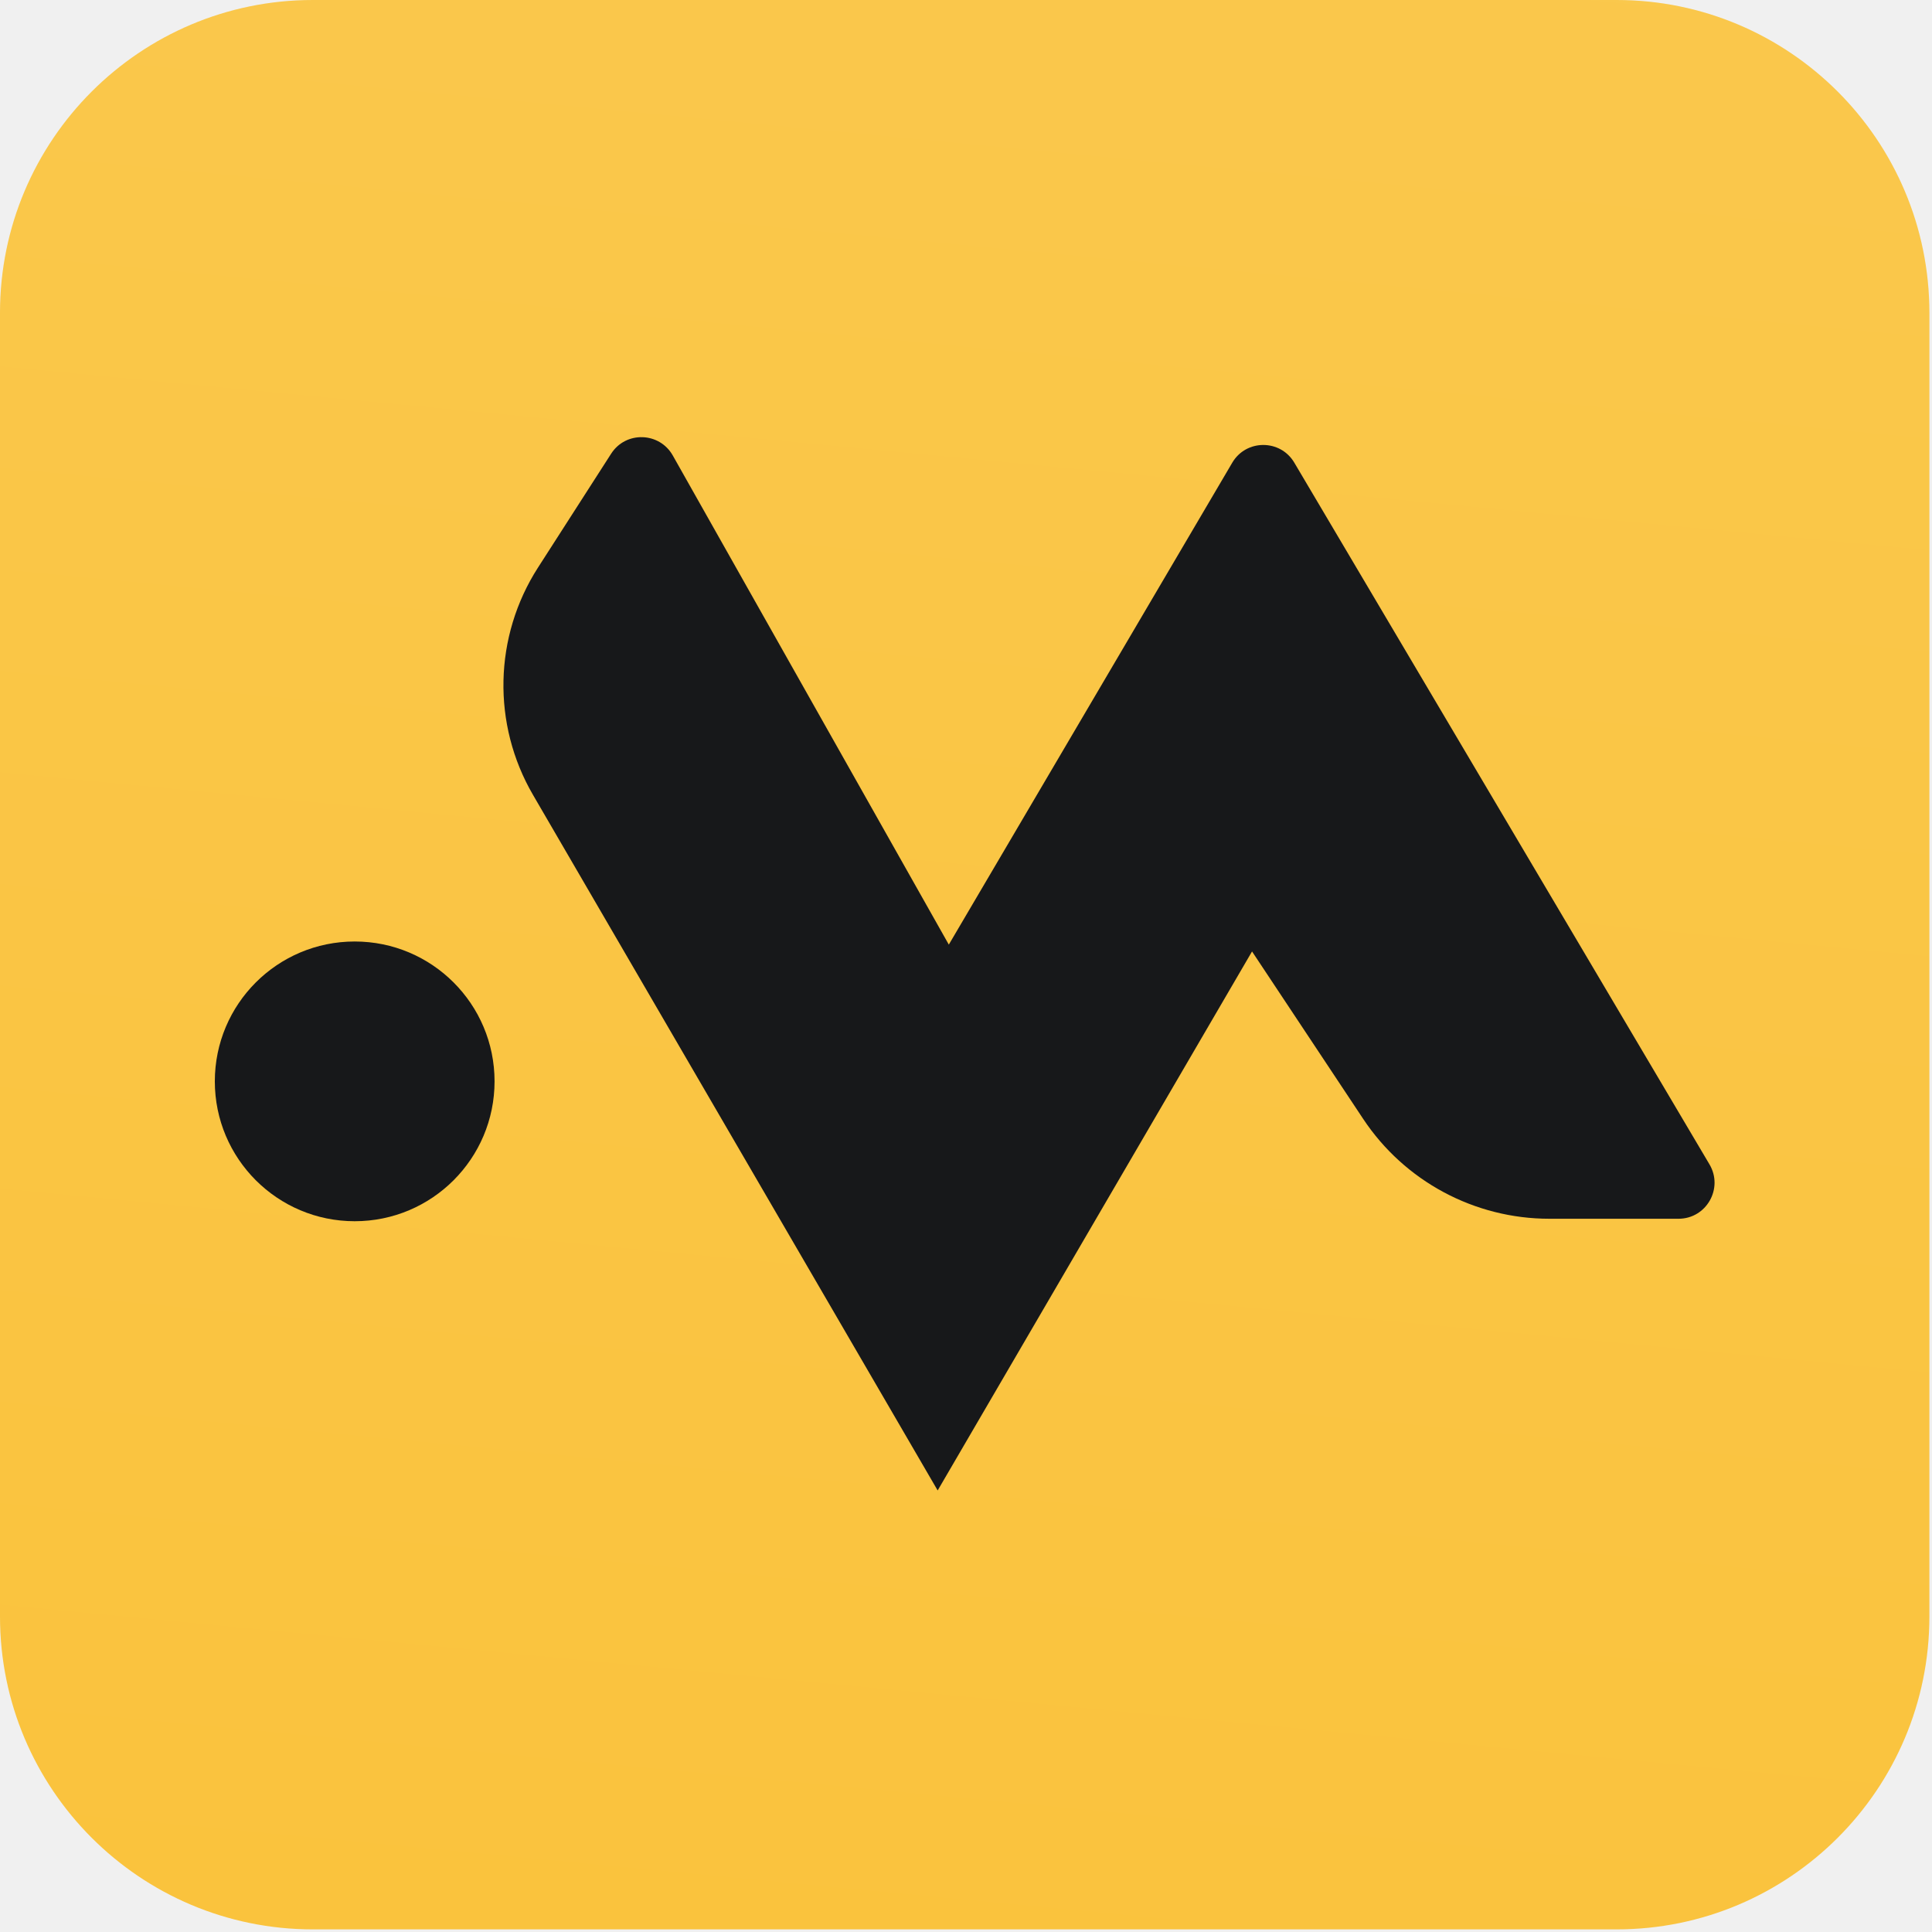
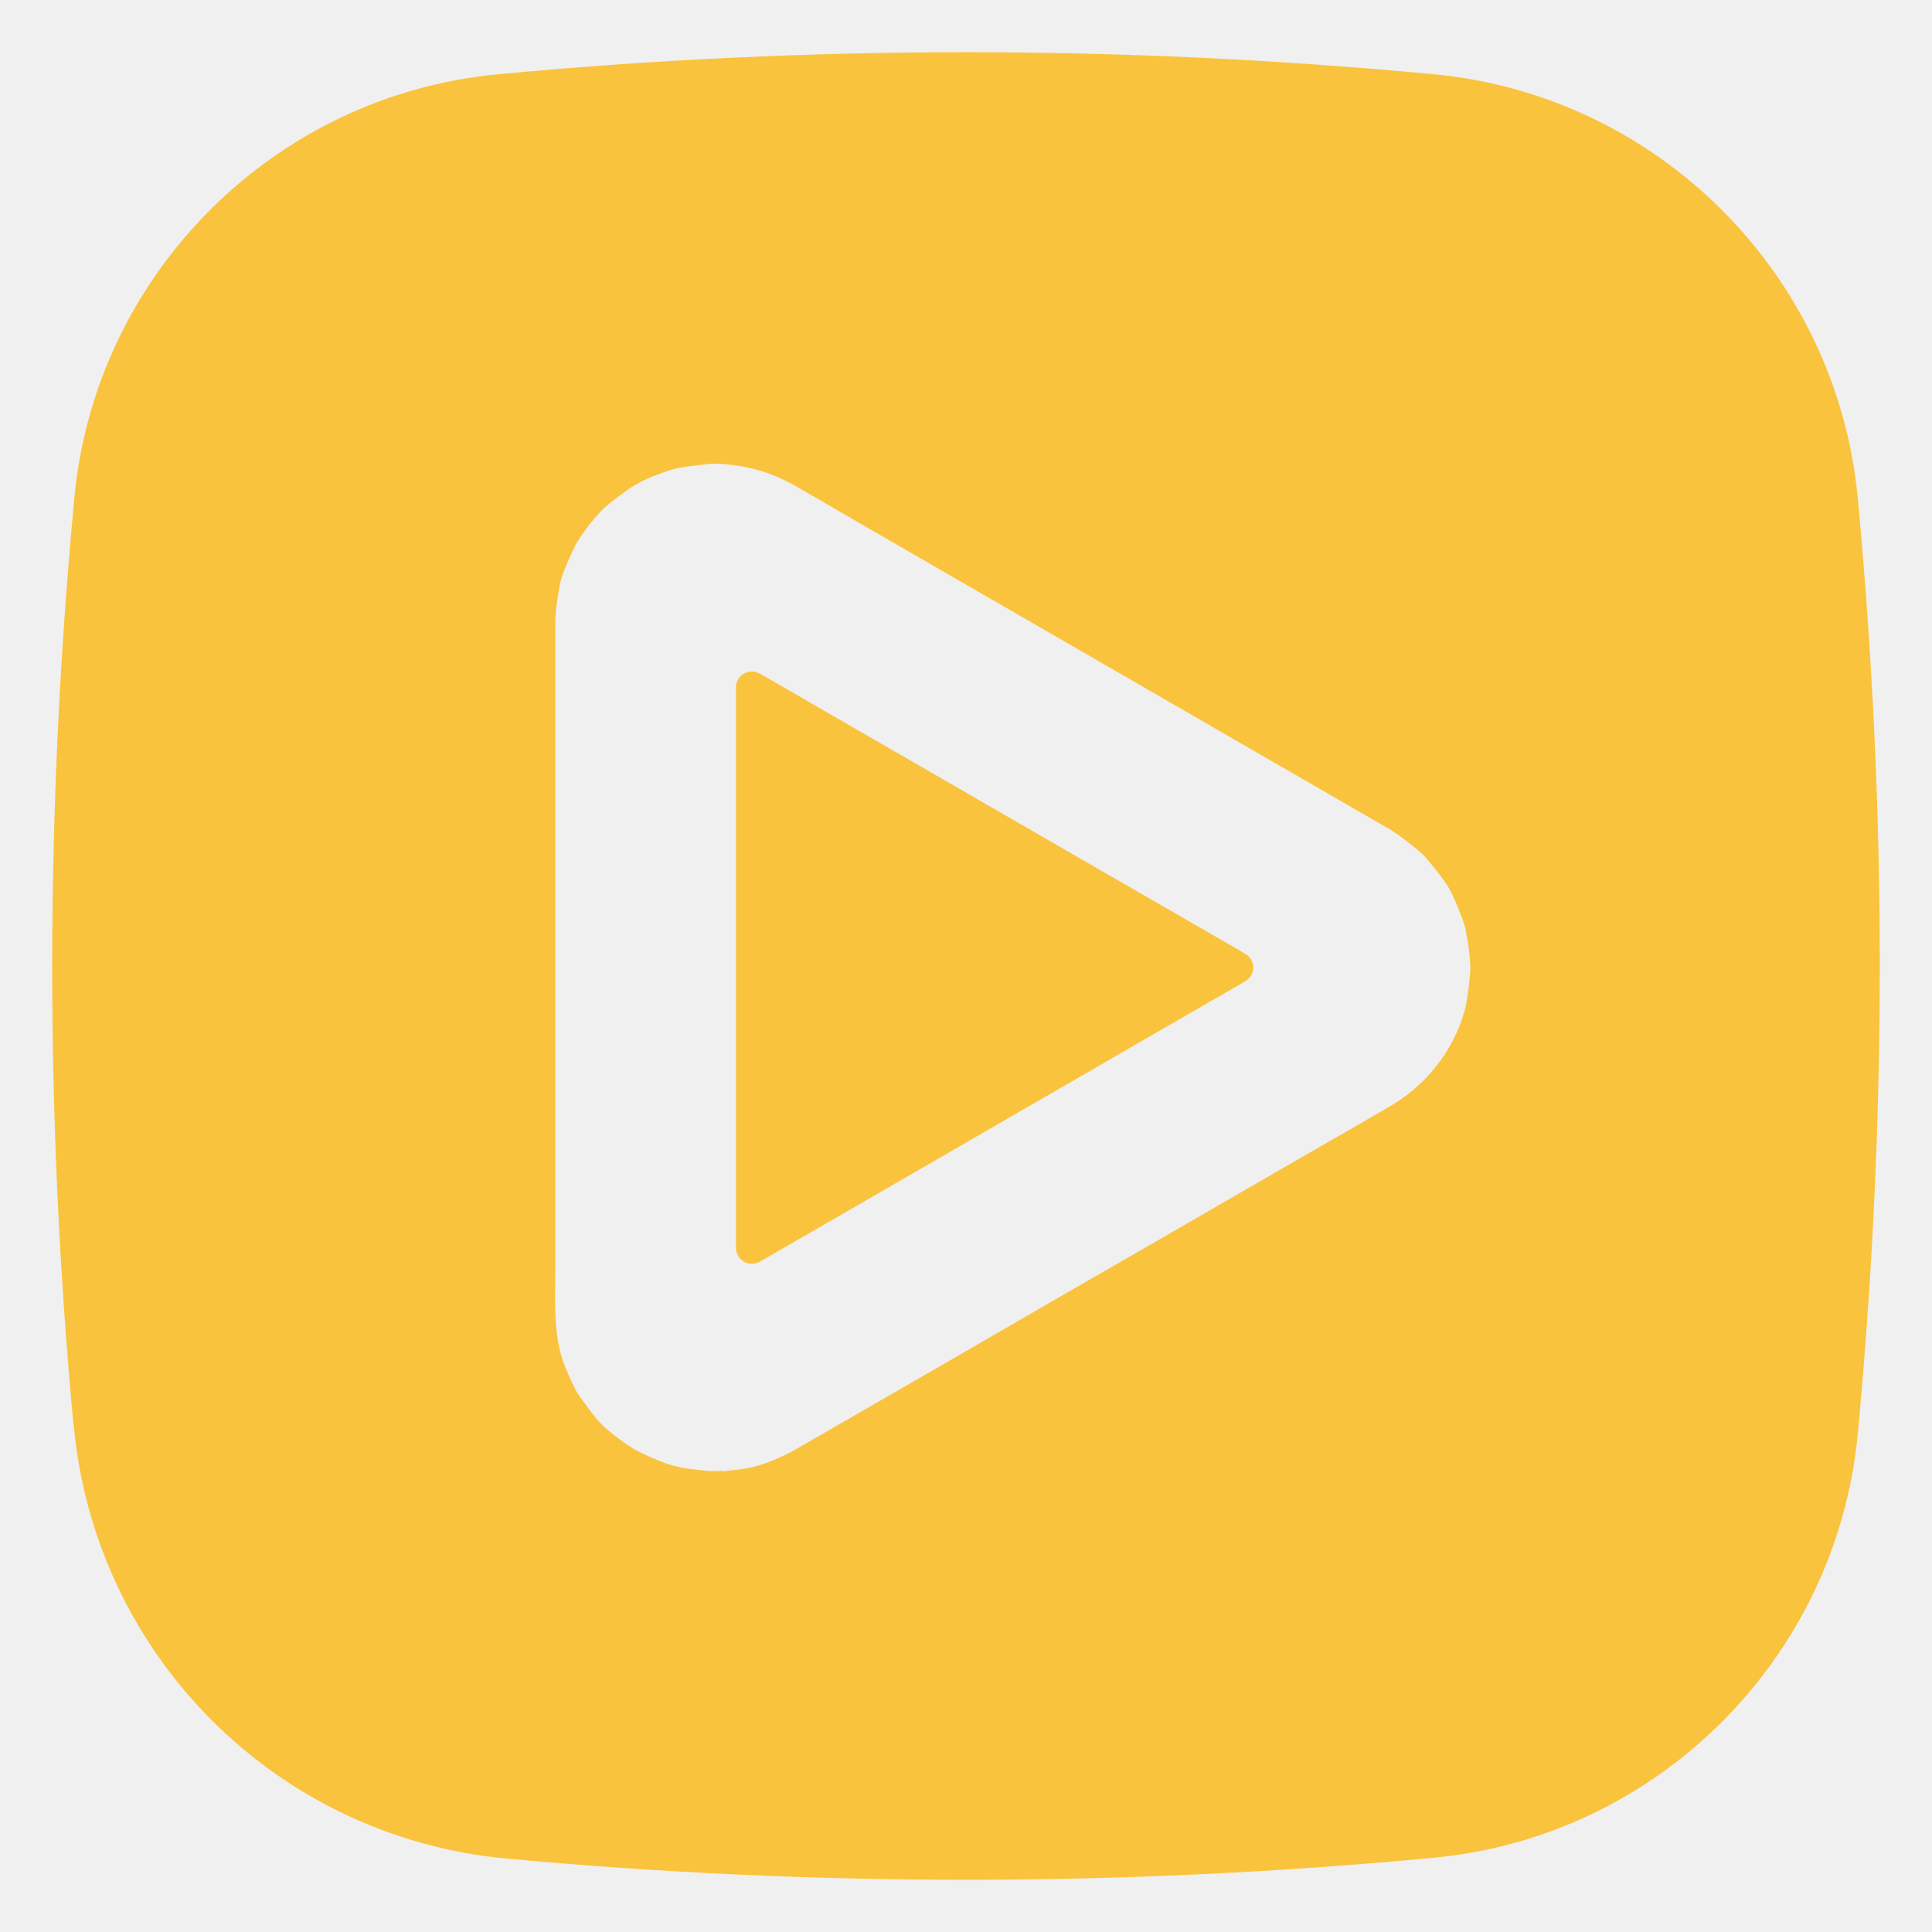
- <svg xmlns="http://www.w3.org/2000/svg" width="57" height="57" viewBox="0 0 57 57" fill="none">
-   <g clip-path="url(#clip0_18248_32587)">
-     <rect width="56.923" height="56.923" rx="9.231" fill="#FAC33D" />
-     <g style="mix-blend-mode:screen" opacity="0.1">
-       <rect width="56.923" height="56.923" fill="url(#paint0_linear_18248_32587)" />
-     </g>
-     <g clip-path="url(#clip1_18248_32587)">
-       <path d="M15.725 23.451L27.664 43.973L36.939 28.071L40.216 33.008C41.437 34.85 43.502 35.957 45.711 35.957H49.521C50.344 35.957 50.853 35.062 50.436 34.354L38.186 13.65C37.775 12.954 36.767 12.954 36.356 13.65L27.993 27.869L19.849 13.438C19.455 12.742 18.463 12.712 18.031 13.385L15.872 16.746C14.568 18.776 14.511 21.366 15.725 23.451Z" fill="#17181A" />
-       <path d="M10.465 36.03C12.744 36.03 14.591 34.182 14.591 31.903C14.591 29.624 12.744 27.777 10.465 27.777C8.185 27.777 6.338 29.624 6.338 31.903C6.338 34.182 8.185 36.03 10.465 36.03Z" fill="#17181A" />
-     </g>
-   </g>
-   <defs>
-     <linearGradient id="paint0_linear_18248_32587" x1="35.605" y1="-17.983" x2="28.462" y2="56.923" gradientUnits="userSpaceOnUse">
-       <stop stop-color="white" />
-       <stop offset="1" stop-color="white" stop-opacity="0.01" />
-     </linearGradient>
-     <clipPath id="clip0_18248_32587">
-       <rect width="56.923" height="56.923" rx="9.231" fill="white" />
-     </clipPath>
-     <clipPath id="clip1_18248_32587">
-       <rect width="44.249" height="31.074" fill="white" transform="translate(6.33789 12.8967)" />
-     </clipPath>
-   </defs>
+ <svg xmlns="http://www.w3.org/2000/svg" width="100%" height="100%" viewBox="0 0 74 74" fill="none">
+   <path fill-rule="evenodd" clip-rule="evenodd" d="M2.849 19.06C1.732 30.901 1.714 42.742 2.814 54.584L2.823 54.592C3.637 63.419 10.593 70.375 19.419 71.189C31.251 72.28 43.091 72.272 54.932 71.154C63.507 70.34 70.341 63.506 71.156 54.93C72.281 42.976 72.281 31.023 71.156 19.069C70.341 10.493 63.507 3.659 54.932 2.845C42.979 1.718 31.026 1.718 19.072 2.845C10.497 3.65 3.655 10.493 2.849 19.06ZM27.779 56.342C27.742 56.346 27.706 56.349 27.67 56.353V56.336L27.67 56.336C27.505 56.344 27.341 56.353 27.176 56.344C26.717 56.301 26.258 56.258 25.816 56.145C25.391 56.035 24.958 55.832 24.573 55.653L24.552 55.643C24.404 55.573 24.274 55.504 24.145 55.417C23.763 55.166 23.4 54.898 23.07 54.577C22.816 54.33 22.592 54.022 22.384 53.735C22.344 53.68 22.304 53.625 22.265 53.572C22.161 53.434 22.066 53.286 21.988 53.122C21.978 53.101 21.968 53.08 21.958 53.059C21.786 52.689 21.609 52.311 21.494 51.909C21.246 51.042 21.256 50.102 21.265 49.191C21.267 49.019 21.269 48.848 21.269 48.678V23.922C21.269 23.419 21.347 22.9 21.442 22.406C21.516 22.021 21.691 21.636 21.854 21.278C21.882 21.217 21.909 21.157 21.936 21.098C21.996 20.959 22.066 20.829 22.144 20.7C22.386 20.318 22.672 19.946 22.984 19.617C23.21 19.37 23.502 19.155 23.773 18.956C23.844 18.904 23.913 18.853 23.98 18.802C24.465 18.439 25.054 18.213 25.617 18.023C25.976 17.901 26.39 17.856 26.772 17.815C26.851 17.806 26.928 17.798 27.003 17.789C27.15 17.763 27.306 17.763 27.453 17.763H27.453C28.519 17.798 29.506 18.066 30.433 18.595C30.901 18.86 31.365 19.131 31.831 19.403C32.003 19.503 32.175 19.603 32.347 19.703C33.062 20.115 33.776 20.528 34.491 20.942C35.205 21.355 35.92 21.769 36.635 22.181C37.544 22.705 38.452 23.229 39.359 23.753C40.266 24.277 41.173 24.801 42.083 25.325C43.876 26.364 45.678 27.404 47.479 28.443C48.865 29.24 50.241 30.037 51.618 30.833L51.62 30.834C51.866 30.977 52.111 31.118 52.356 31.259C52.6 31.399 52.845 31.54 53.092 31.683C53.161 31.718 53.222 31.752 53.283 31.796C53.317 31.817 53.35 31.839 53.382 31.861C53.415 31.882 53.447 31.904 53.482 31.926C53.752 32.106 54.002 32.312 54.25 32.516C54.289 32.547 54.327 32.579 54.365 32.61C54.495 32.722 54.608 32.835 54.712 32.965C54.739 32.998 54.767 33.032 54.794 33.066C55.038 33.363 55.288 33.669 55.483 33.996C55.691 34.357 55.84 34.747 55.985 35.126C55.997 35.157 56.008 35.187 56.02 35.217C56.072 35.356 56.115 35.494 56.141 35.633C56.228 36.075 56.297 36.525 56.314 36.976C56.323 37.114 56.314 37.261 56.297 37.4C56.294 37.432 56.29 37.465 56.287 37.498C56.247 37.899 56.201 38.35 56.089 38.743C55.639 40.302 54.599 41.593 53.196 42.398L52.391 42.866C51.793 43.208 51.198 43.552 50.602 43.897C50.007 44.241 49.411 44.585 48.813 44.928L43.642 47.916C41.788 48.981 39.926 50.056 38.073 51.13C36.918 51.802 35.759 52.47 34.602 53.136C34.179 53.38 33.757 53.623 33.335 53.867C32.889 54.122 32.443 54.38 31.997 54.638C31.55 54.895 31.104 55.153 30.658 55.409C30.623 55.43 30.589 55.45 30.554 55.469C30.52 55.489 30.485 55.508 30.45 55.53C30.407 55.556 30.364 55.582 30.312 55.608C29.905 55.816 29.48 56.006 29.038 56.136C28.642 56.255 28.18 56.302 27.779 56.342ZM28.19 47.734V47.751V47.795C28.19 48.262 28.692 48.557 29.099 48.323C29.298 48.219 29.489 48.106 29.679 47.994C30.117 47.743 30.554 47.489 30.992 47.236C31.429 46.983 31.866 46.729 32.304 46.478C32.828 46.175 33.35 45.873 33.873 45.572C34.394 45.271 34.916 44.971 35.439 44.668C35.998 44.343 36.557 44.02 37.115 43.698C37.674 43.375 38.233 43.052 38.791 42.727C39.346 42.407 39.902 42.086 40.459 41.766C41.015 41.445 41.572 41.125 42.126 40.804C42.862 40.373 43.602 39.946 44.341 39.521C44.611 39.365 44.88 39.21 45.149 39.055C45.981 38.578 46.804 38.102 47.627 37.625C47.653 37.608 47.67 37.599 47.696 37.582C48.103 37.348 48.103 36.768 47.696 36.534C47.453 36.387 47.211 36.248 46.968 36.109L46.968 36.109C46.094 35.607 45.211 35.096 44.328 34.586L44.326 34.585C43.807 34.286 43.285 33.985 42.763 33.684C42.241 33.383 41.719 33.082 41.2 32.783L37.856 30.852C37.306 30.535 36.756 30.217 36.206 29.898C35.656 29.58 35.106 29.262 34.556 28.946C34.054 28.656 33.553 28.368 33.053 28.08C32.553 27.792 32.053 27.504 31.55 27.213C30.736 26.737 29.922 26.269 29.108 25.802L29.108 25.802H29.099C28.692 25.568 28.19 25.862 28.19 26.33V47.734Z" fill="#FAC33D" />
</svg>
